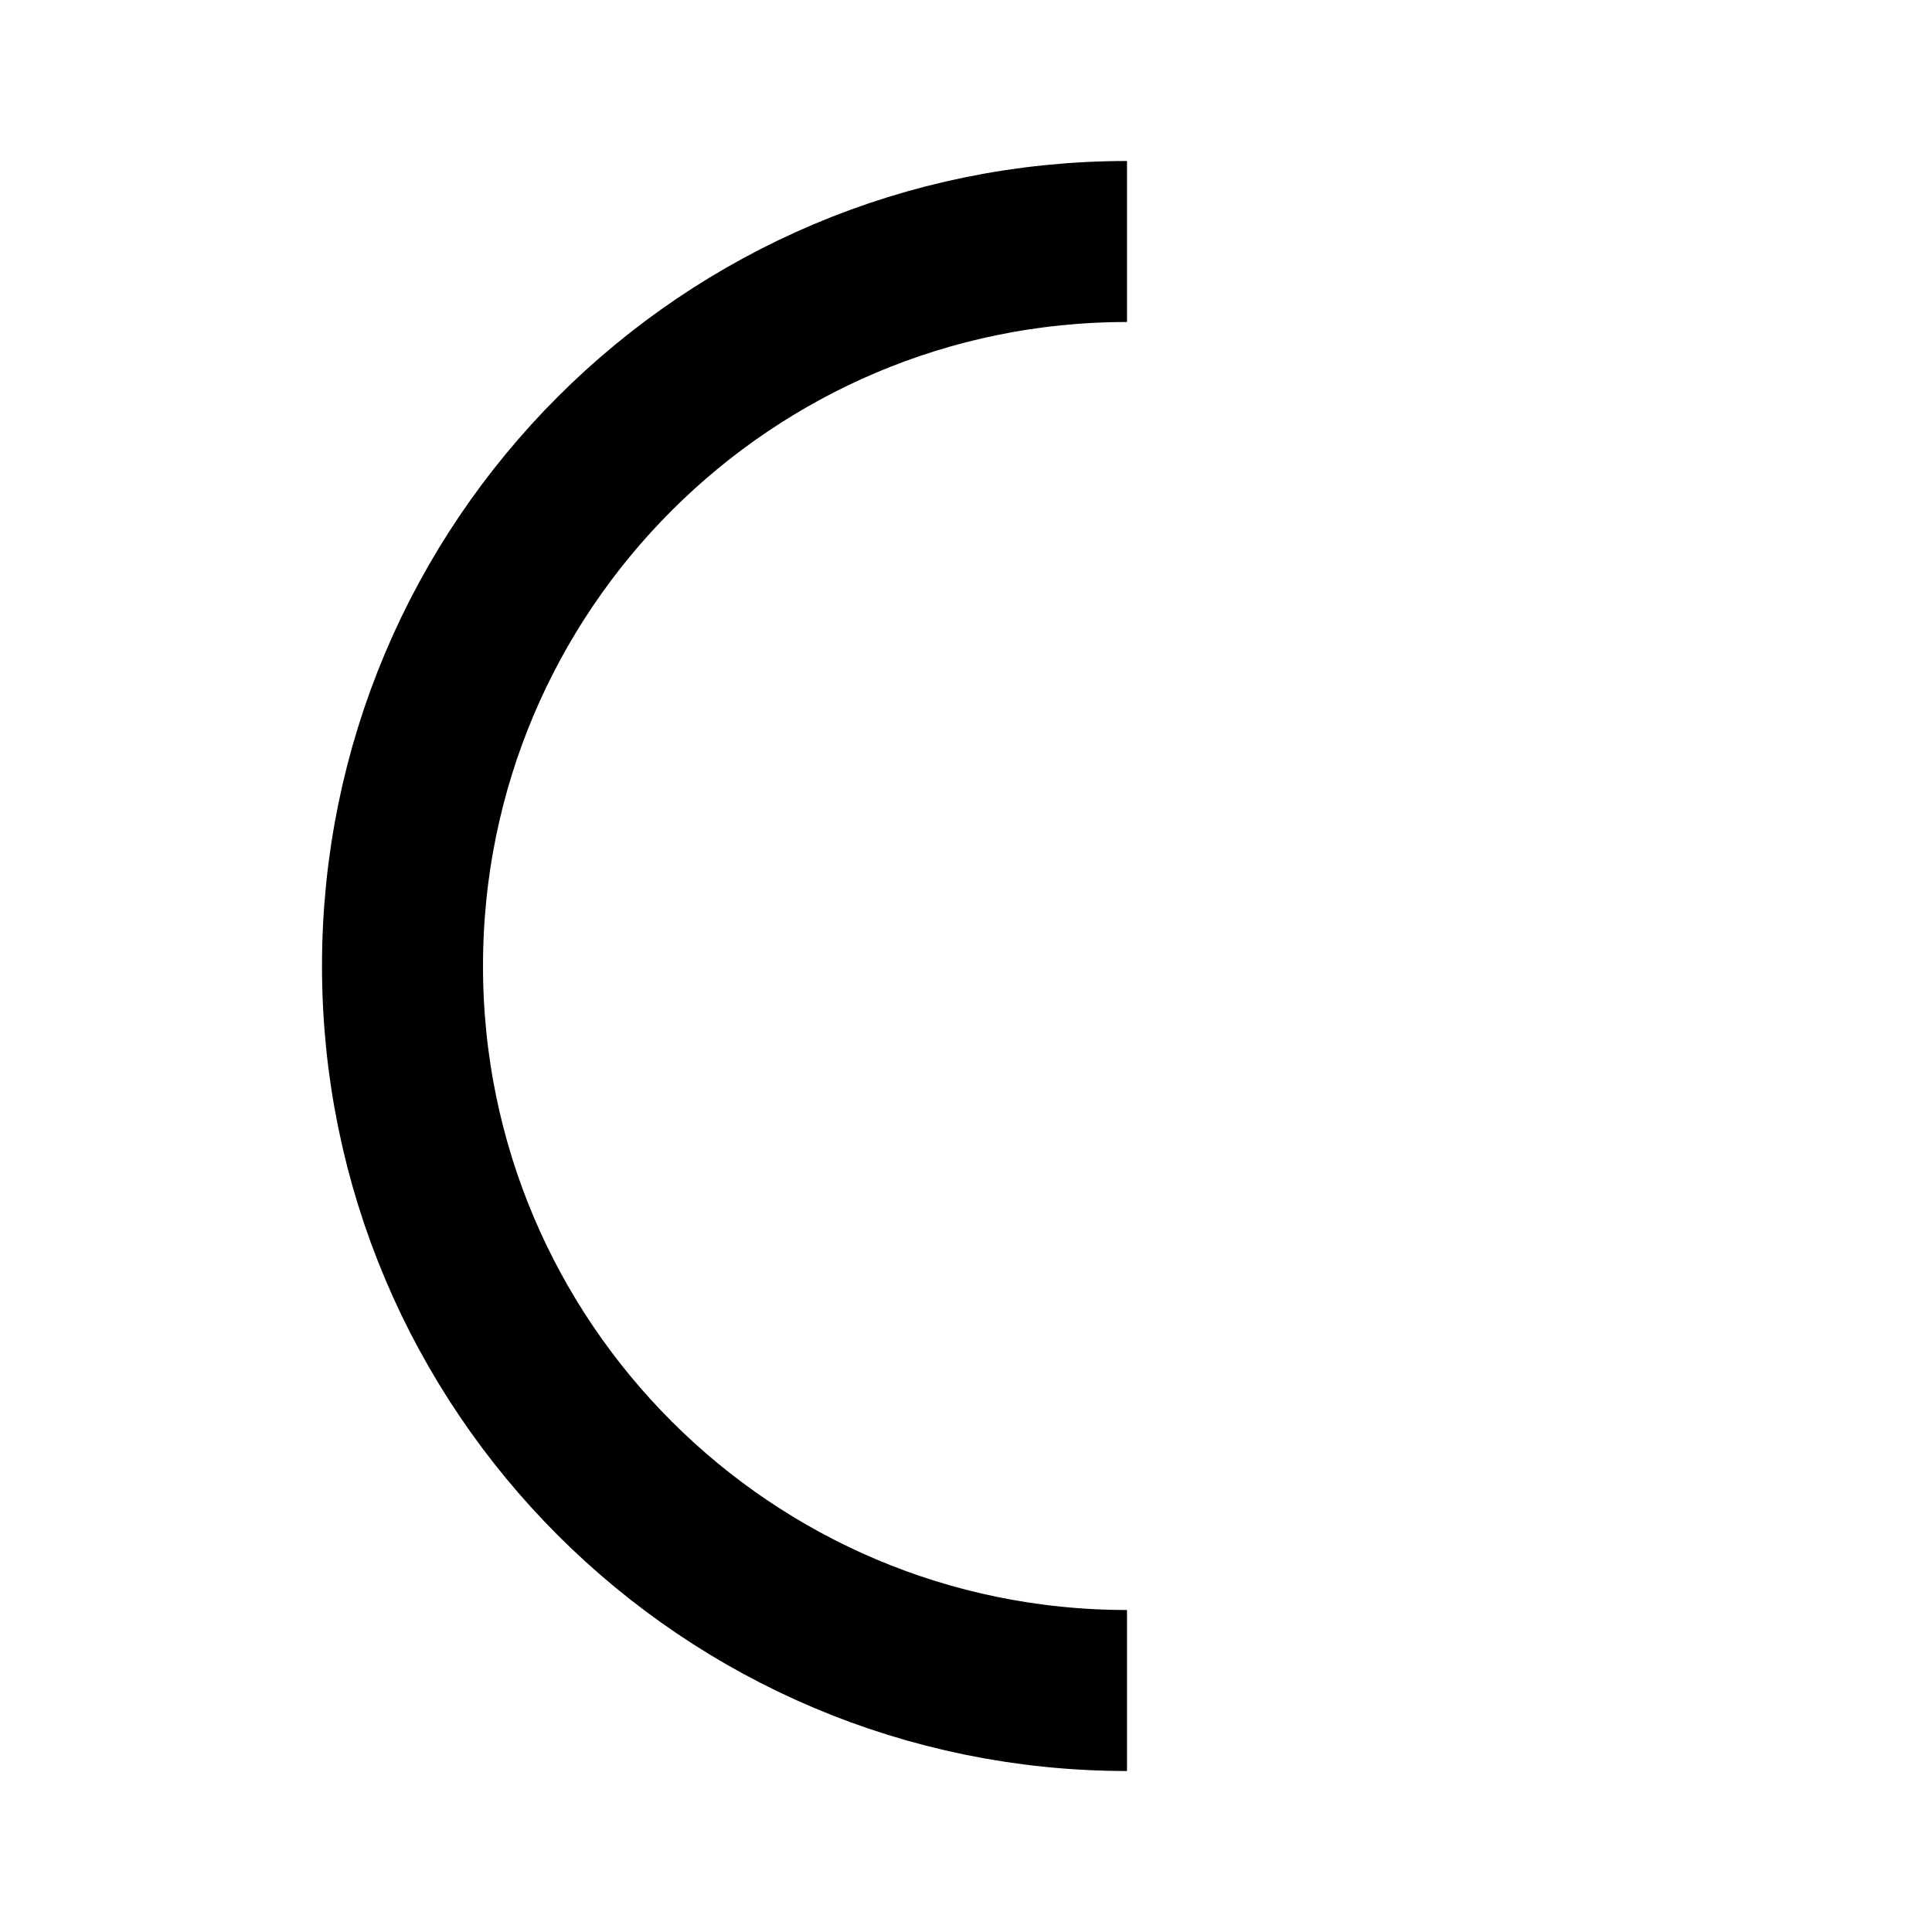
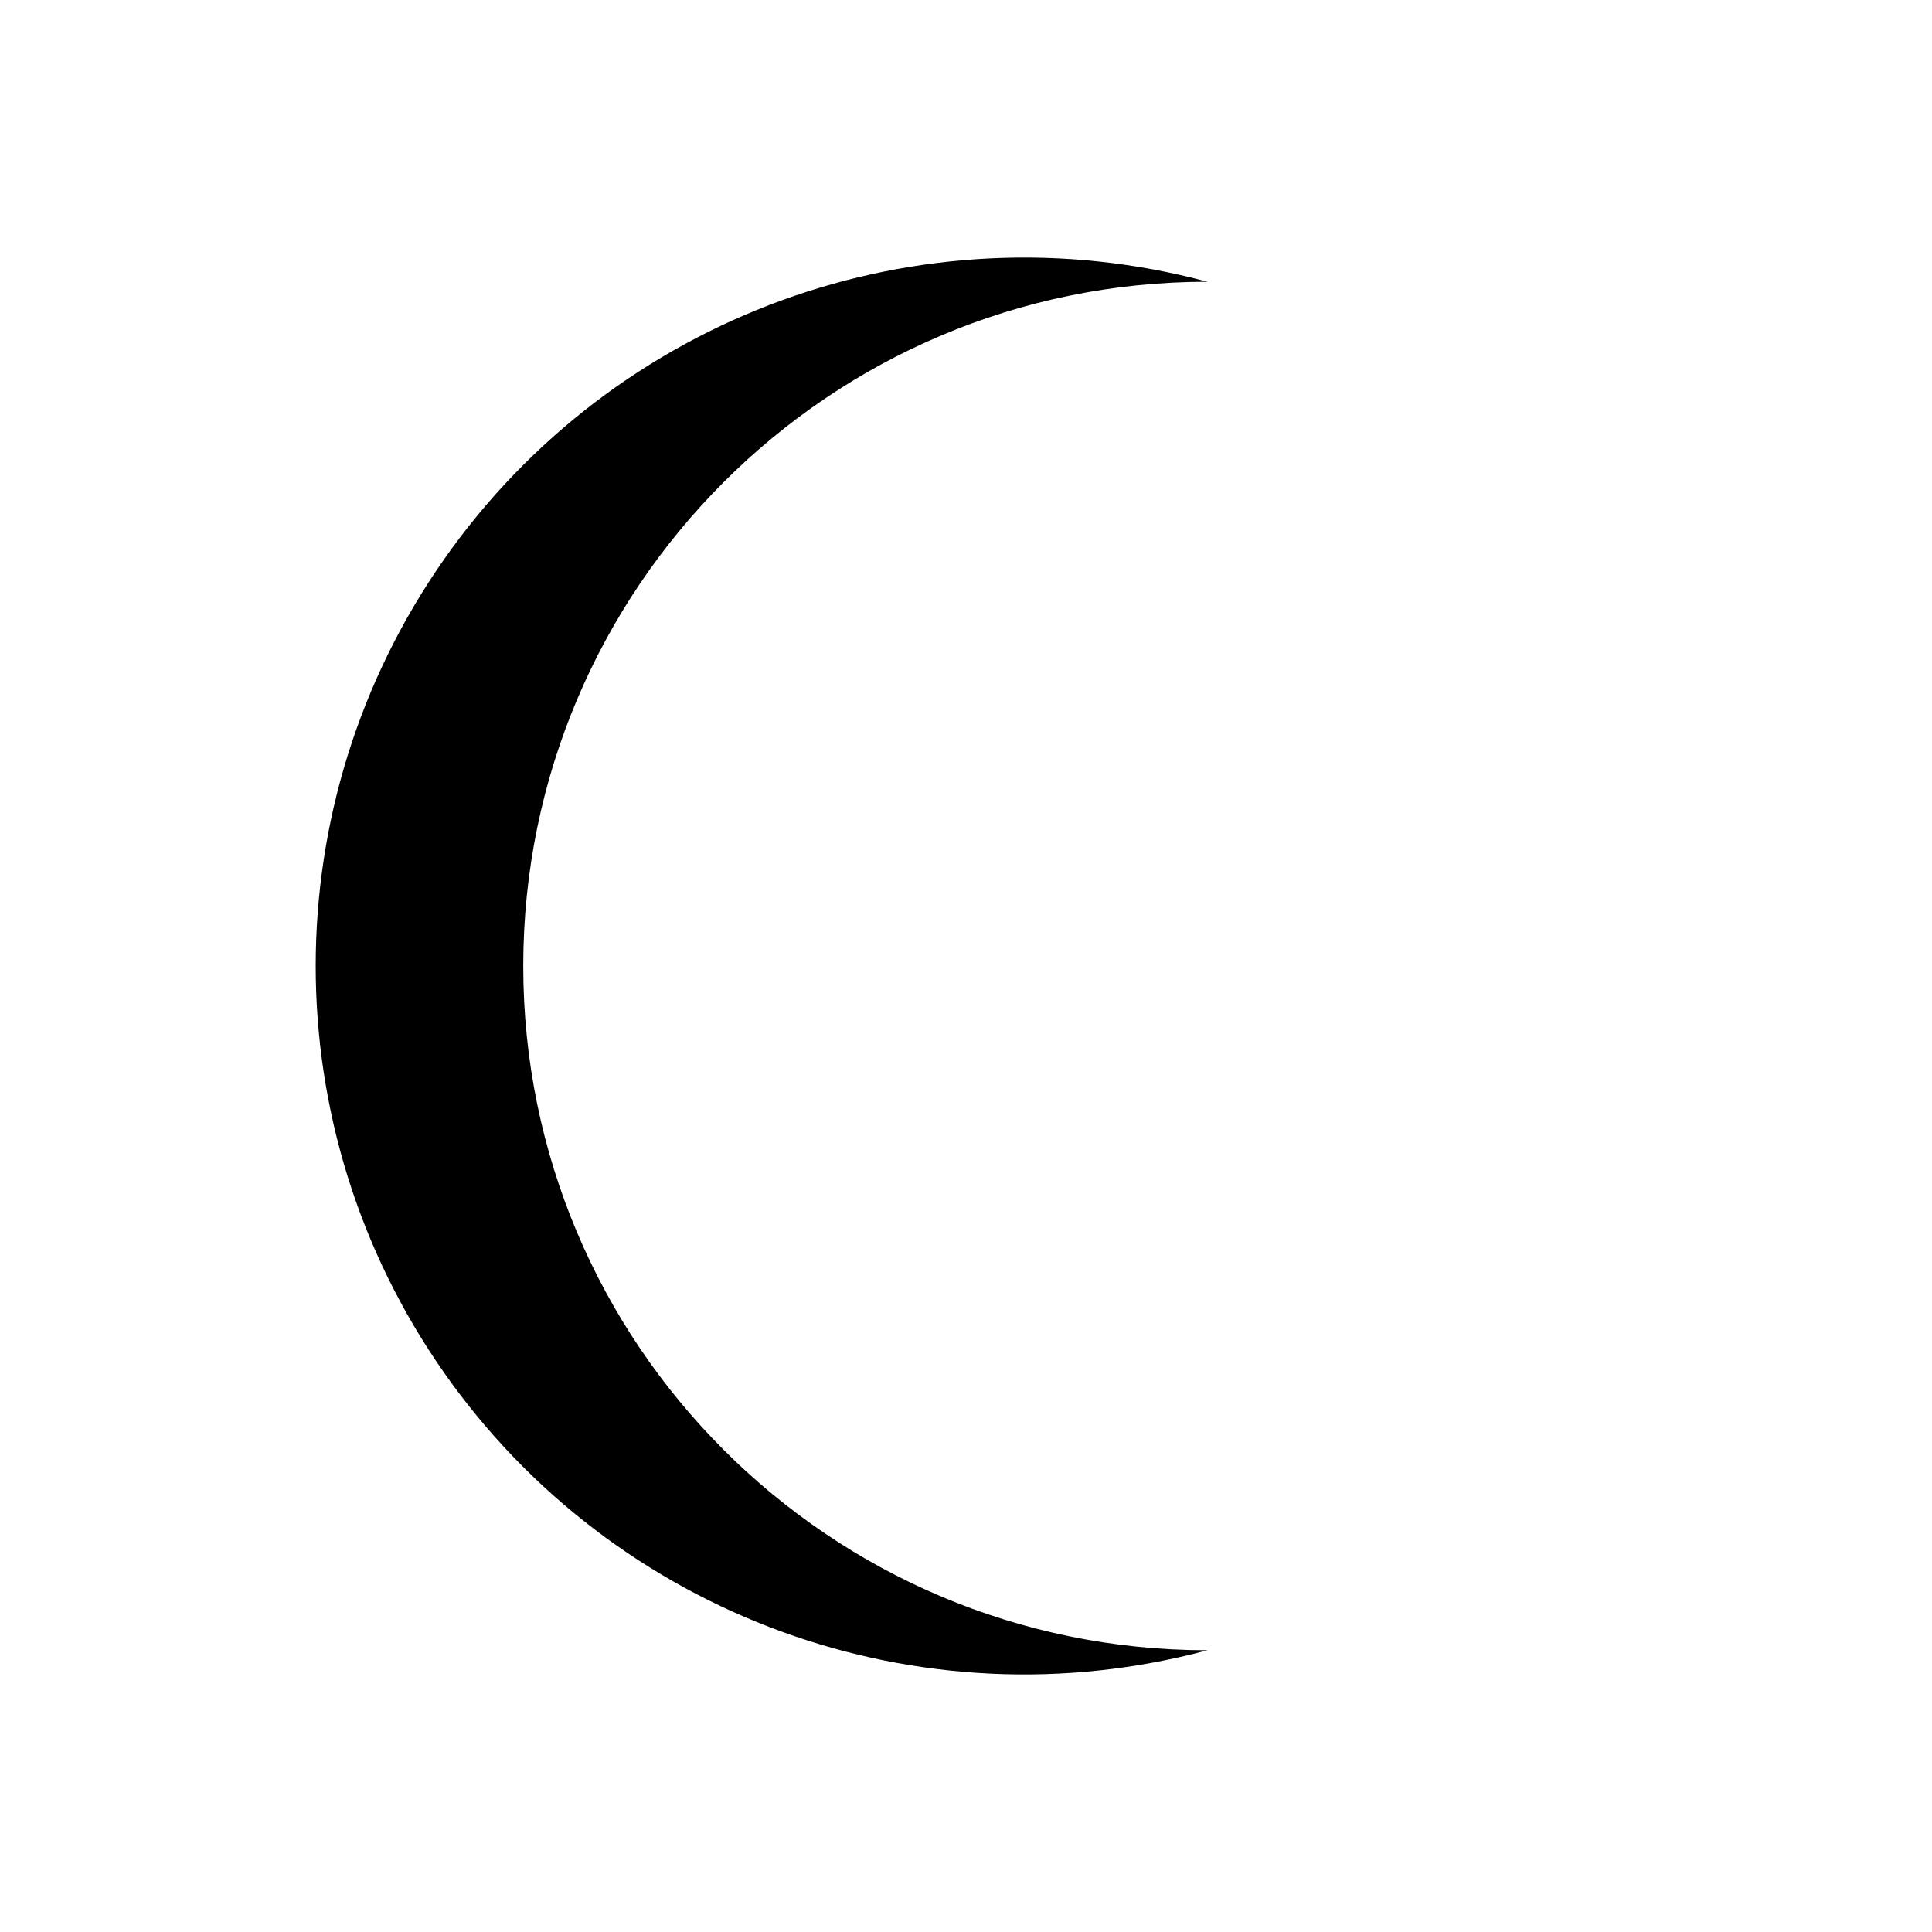
<svg xmlns="http://www.w3.org/2000/svg" viewBox="0 0 24 24" fill="none" stroke="#000" stroke-width="2" stroke-linecap="square" stroke-linejoin="miter">
-   <path d="M14,3 A9,9 0 1,0 14,21 A7.2,7.2 0 1,1 14,3 Z" />
+   <path d="M15,3.5 A8.8,8.8 0 1,0 15,20.5 A6.2,6.2 0 1,1 15,3.5 Z" fill="#000" stroke="none" />
</svg>
